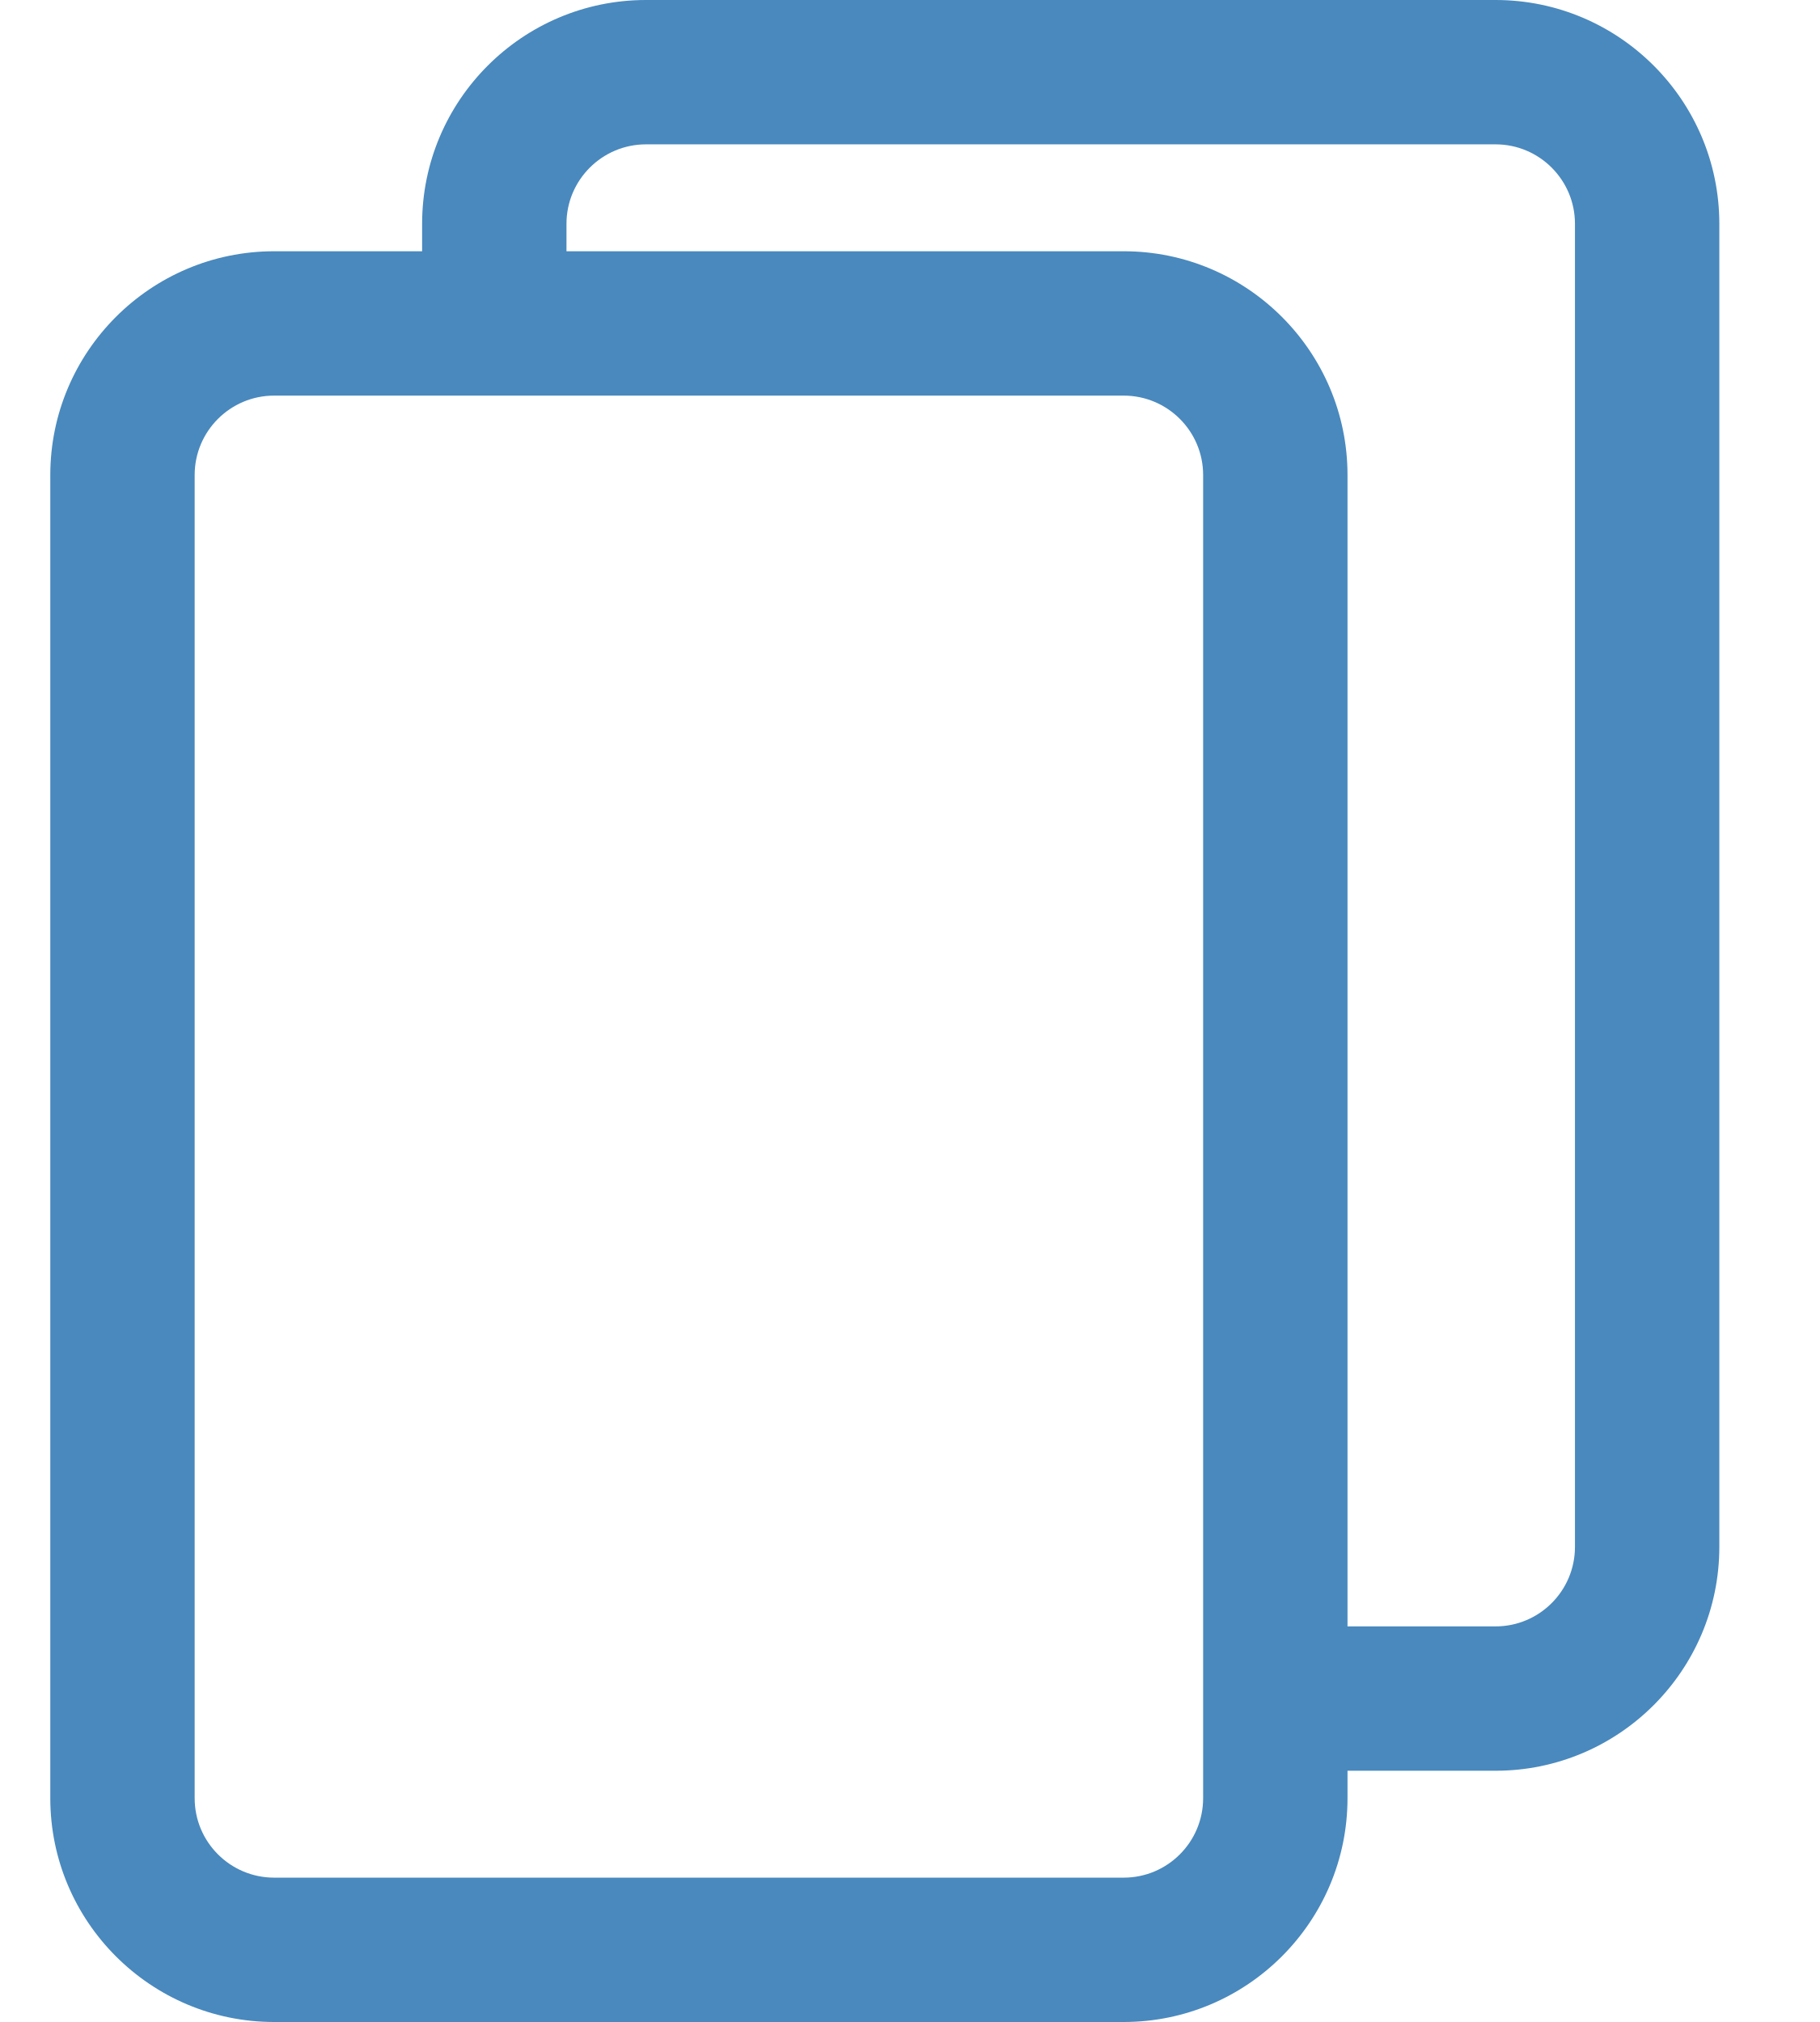
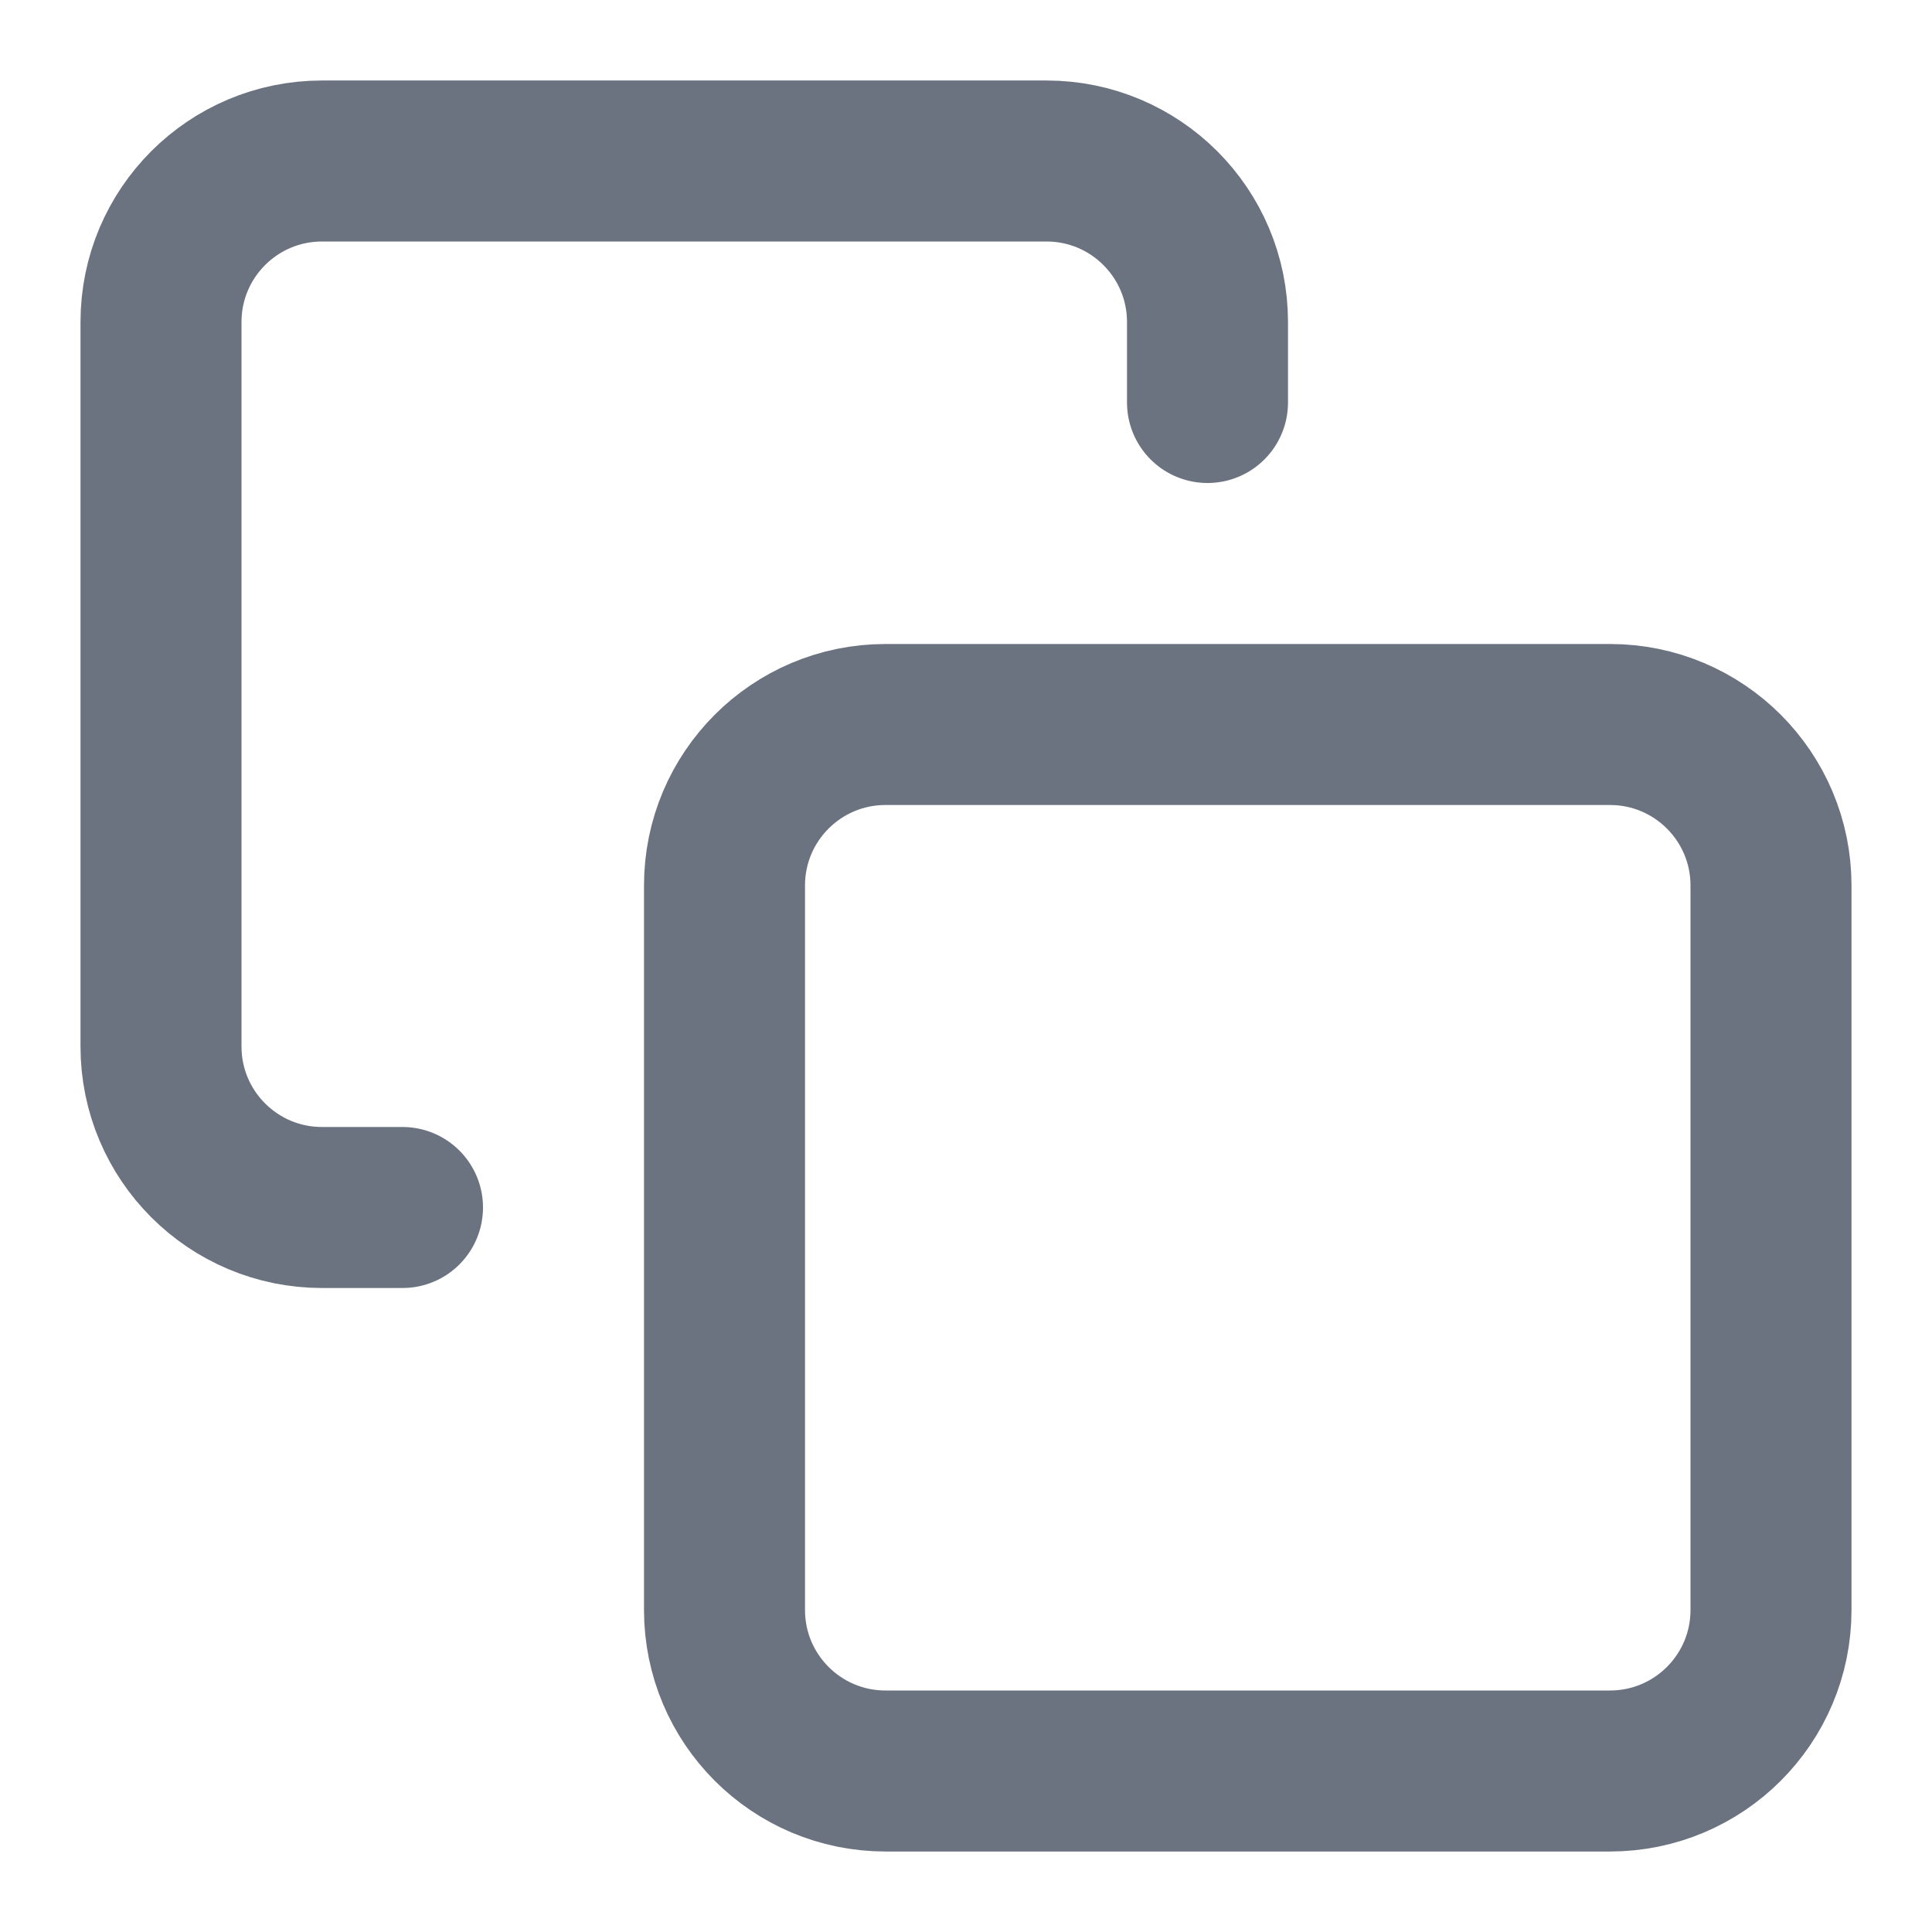
- <svg xmlns="http://www.w3.org/2000/svg" width="18px" height="20px" viewBox="0 0 20 23" version="1.1">
-   <g id="Frontend" stroke="none" stroke-width="1" fill="none" fill-rule="evenodd">
-     <g id="Backend" transform="translate(-613, -995)" fill="#4989BE" fill-rule="nonzero">
-       <g id="copy-(1)" transform="translate(613, 995)">
-         <path d="M16.66,0 L6.997,0 C5.593,0 4.451,1.142 4.451,2.546 L4.451,2.858 L2.768,2.858 C1.364,2.858 0.222,4 0.222,5.404 L0.222,20.454 C0.222,21.858 1.364,23 2.768,23 L12.43,23 C13.834,23 14.976,21.858 14.976,20.454 L14.976,20.142 L16.66,20.142 C18.063,20.142 19.205,19 19.205,17.596 L19.205,2.546 C19.205,1.142 18.063,0 16.66,0 Z M13.334,20.454 C13.334,20.953 12.929,21.358 12.431,21.358 L2.768,21.358 C2.269,21.358 1.864,20.953 1.864,20.454 L1.864,5.403 C1.864,4.905 2.269,4.5 2.768,4.5 L12.43,4.5 C12.929,4.5 13.334,4.905 13.334,5.403 L13.334,20.454 L13.334,20.454 Z M17.563,17.596 C17.563,18.095 17.158,18.5 16.66,18.5 L14.976,18.5 L14.976,5.403 C14.976,4 13.834,2.858 12.431,2.858 L6.093,2.858 L6.093,2.545 C6.093,2.047 6.499,1.642 6.997,1.642 L16.66,1.642 C17.158,1.642 17.563,2.047 17.563,2.545 L17.563,17.596 Z" id="Shape" />
-       </g>
-     </g>
-   </g>
+ <svg xmlns="http://www.w3.org/2000/svg" width="16" height="16" viewBox="0 0 24 24" fill="none" stroke="#6b7280" stroke-width="2" stroke-linecap="round" stroke-linejoin="round">
+   <rect x="9" y="9" width="13" height="13" rx="2" ry="2" />
+   <path d="M5 15H4a2 2 0 0 1-2-2V4a2 2 0 0 1 2-2h9a2 2 0 0 1 2 2v1" />
</svg>
